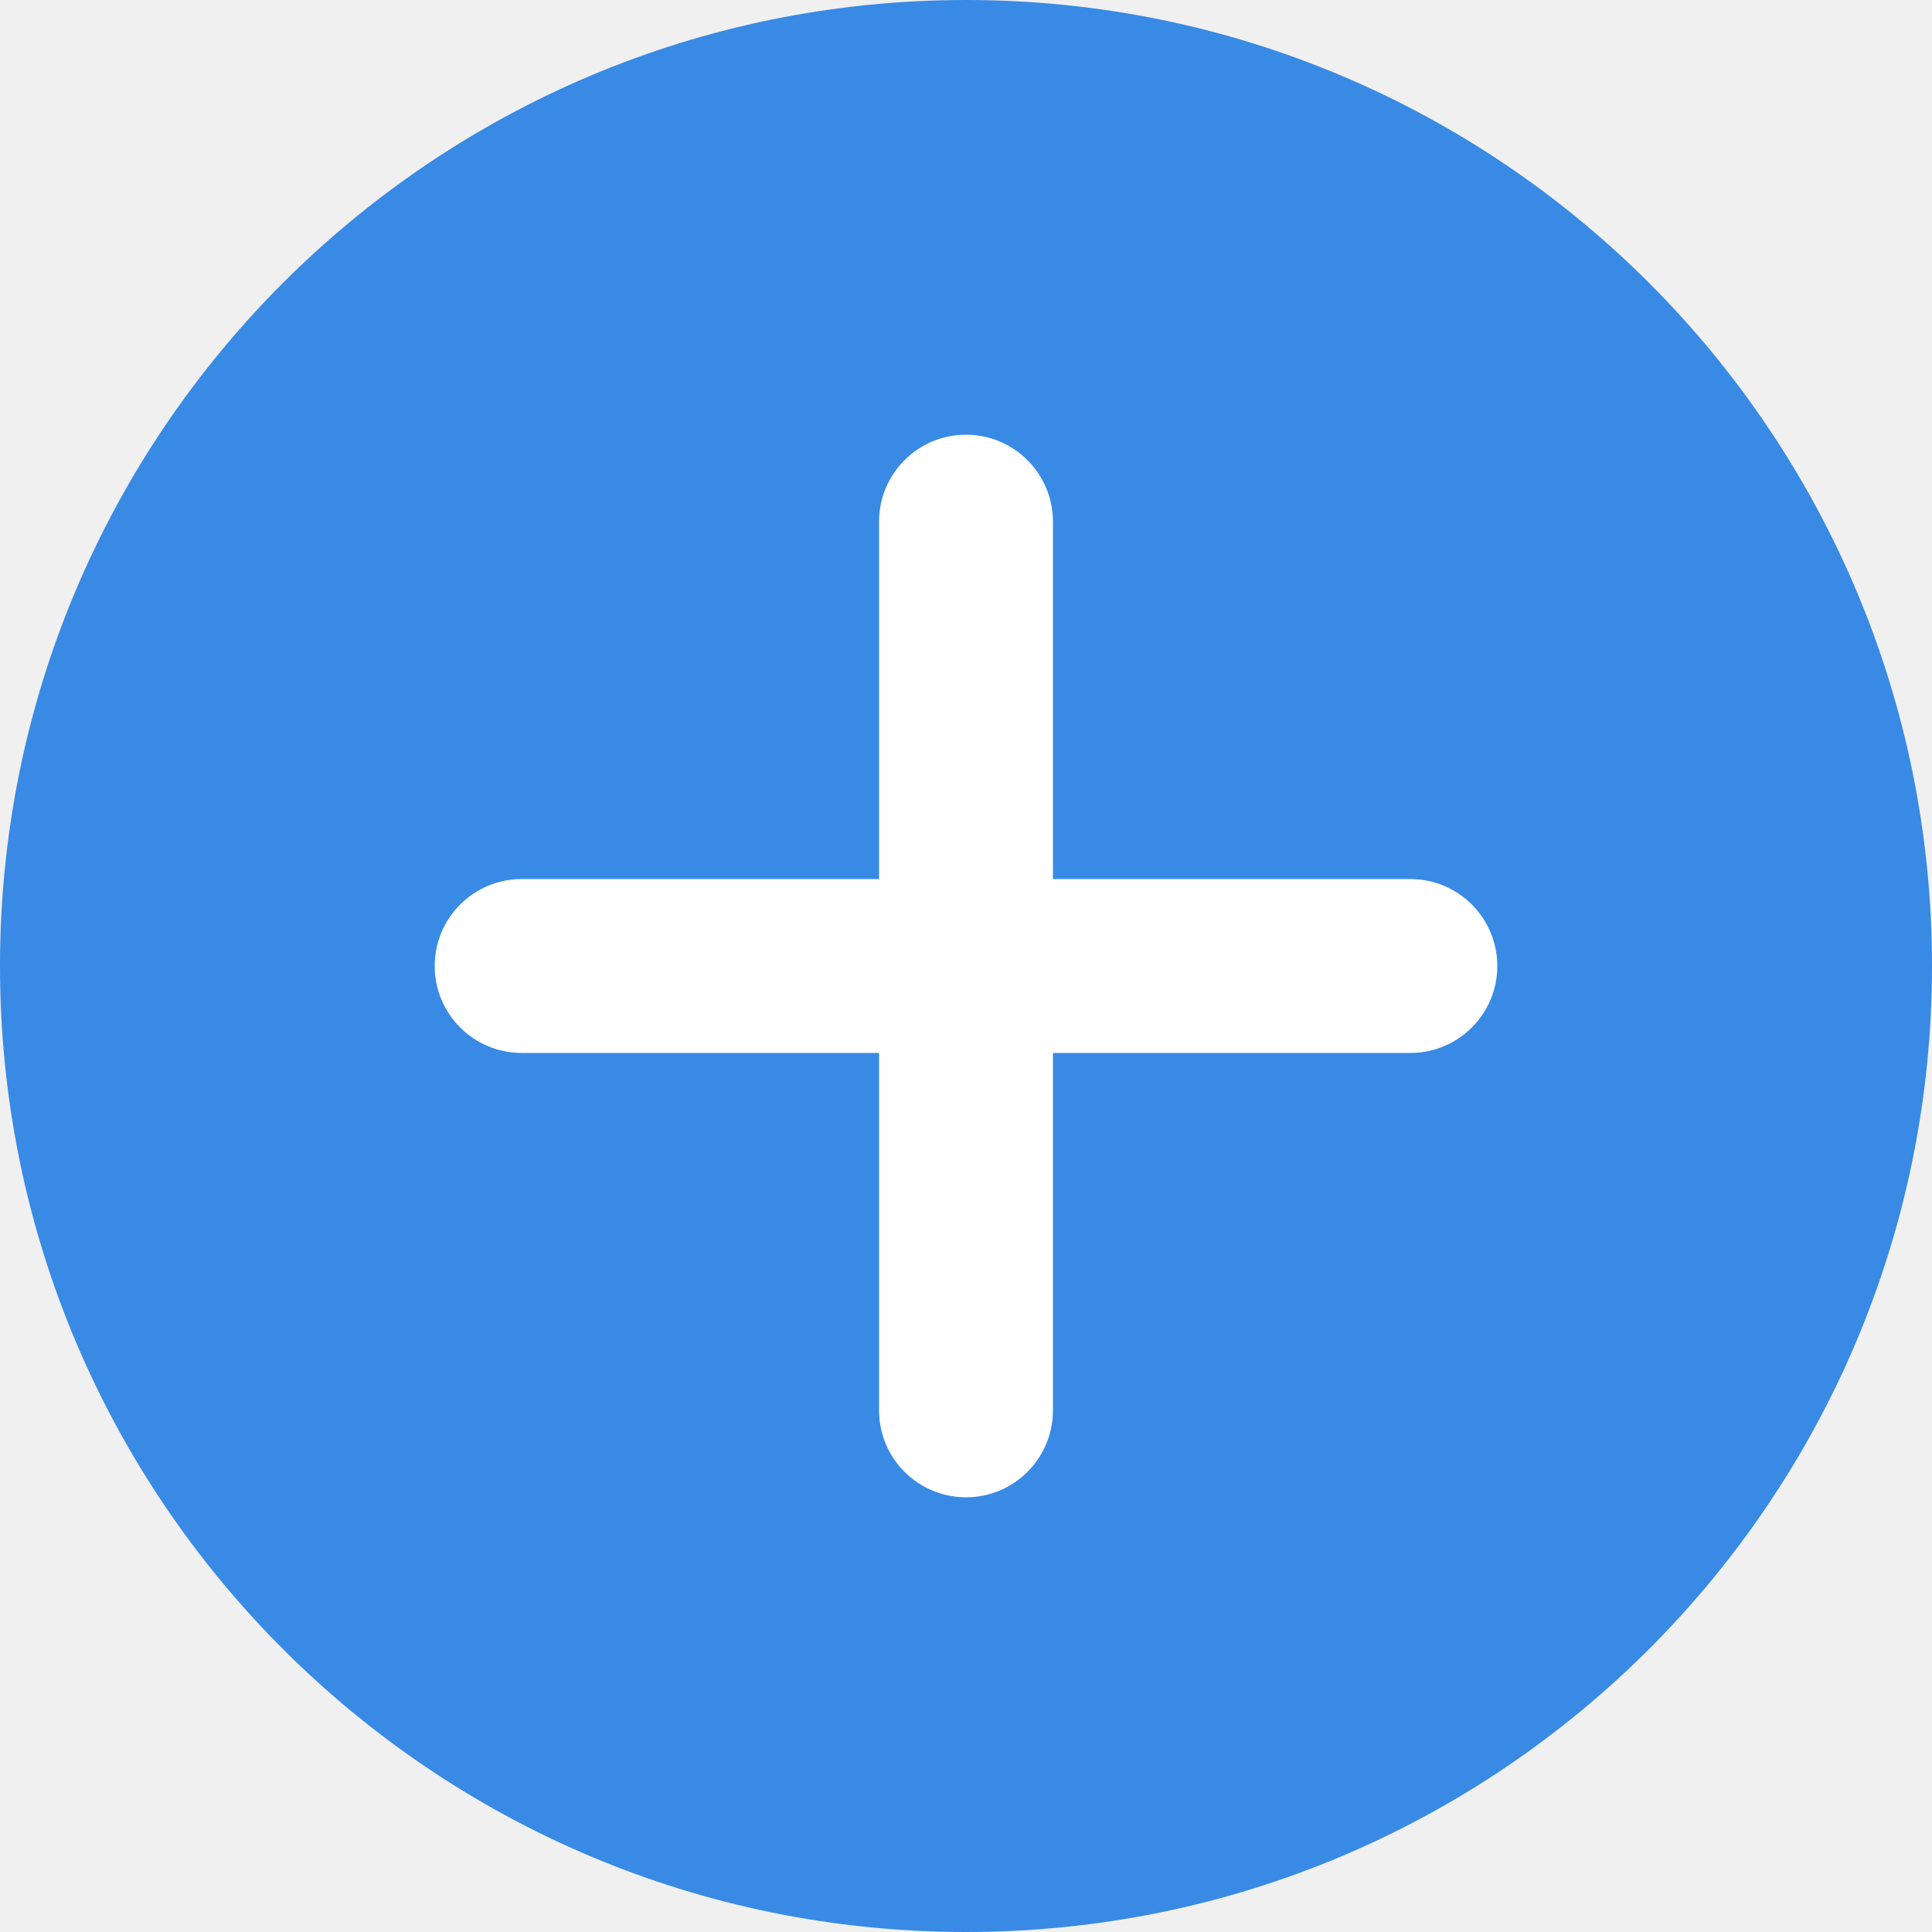
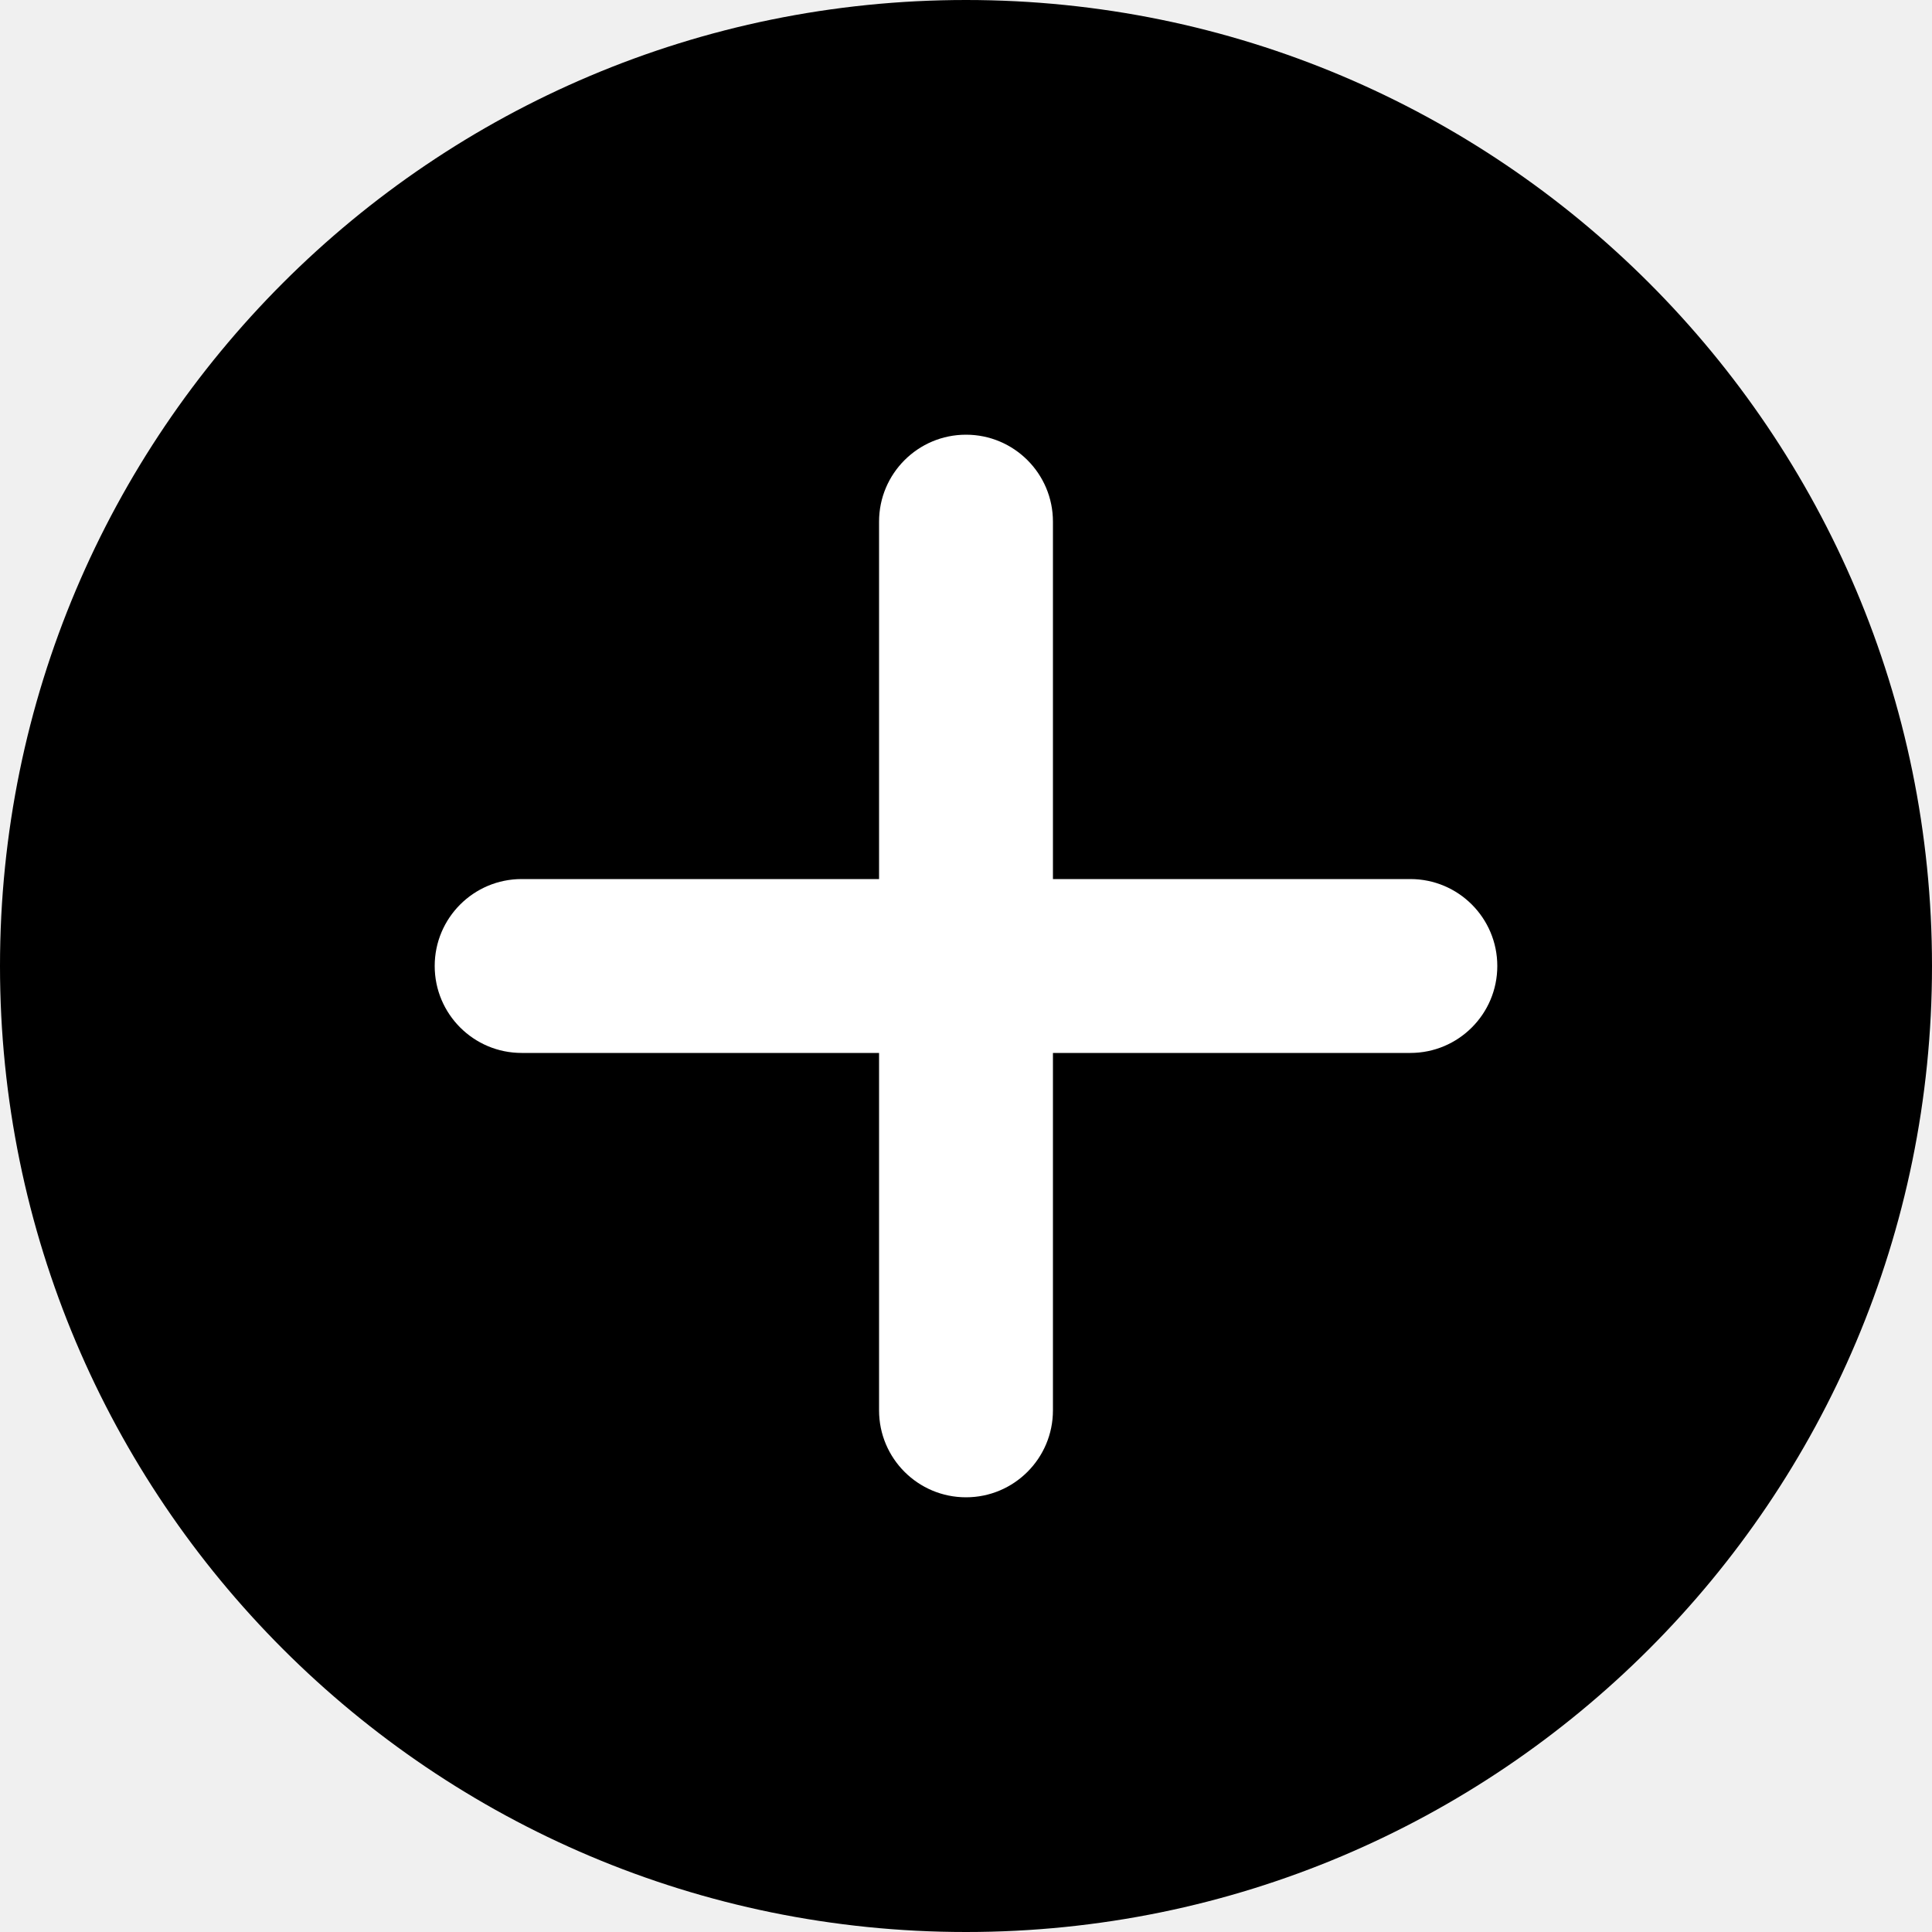
<svg viewBox="0 0 20 20">
-   <circle cx="10" cy="10" r="10" fill="#388AE5" />
+   <circle cx="10" cy="10" r="10" fill="currentColor" />
  <path fill="#FFF" d="M10.9 9.1h3.7a.9.9 0 1 1 0 1.8h-3.7v3.7a.9.9 0 1 1-1.8 0v-3.7H5.4a.9.9 0 0 1 0-1.8h3.7V5.4a.9.9 0 0 1 1.8 0v3.7z" />
</svg>
